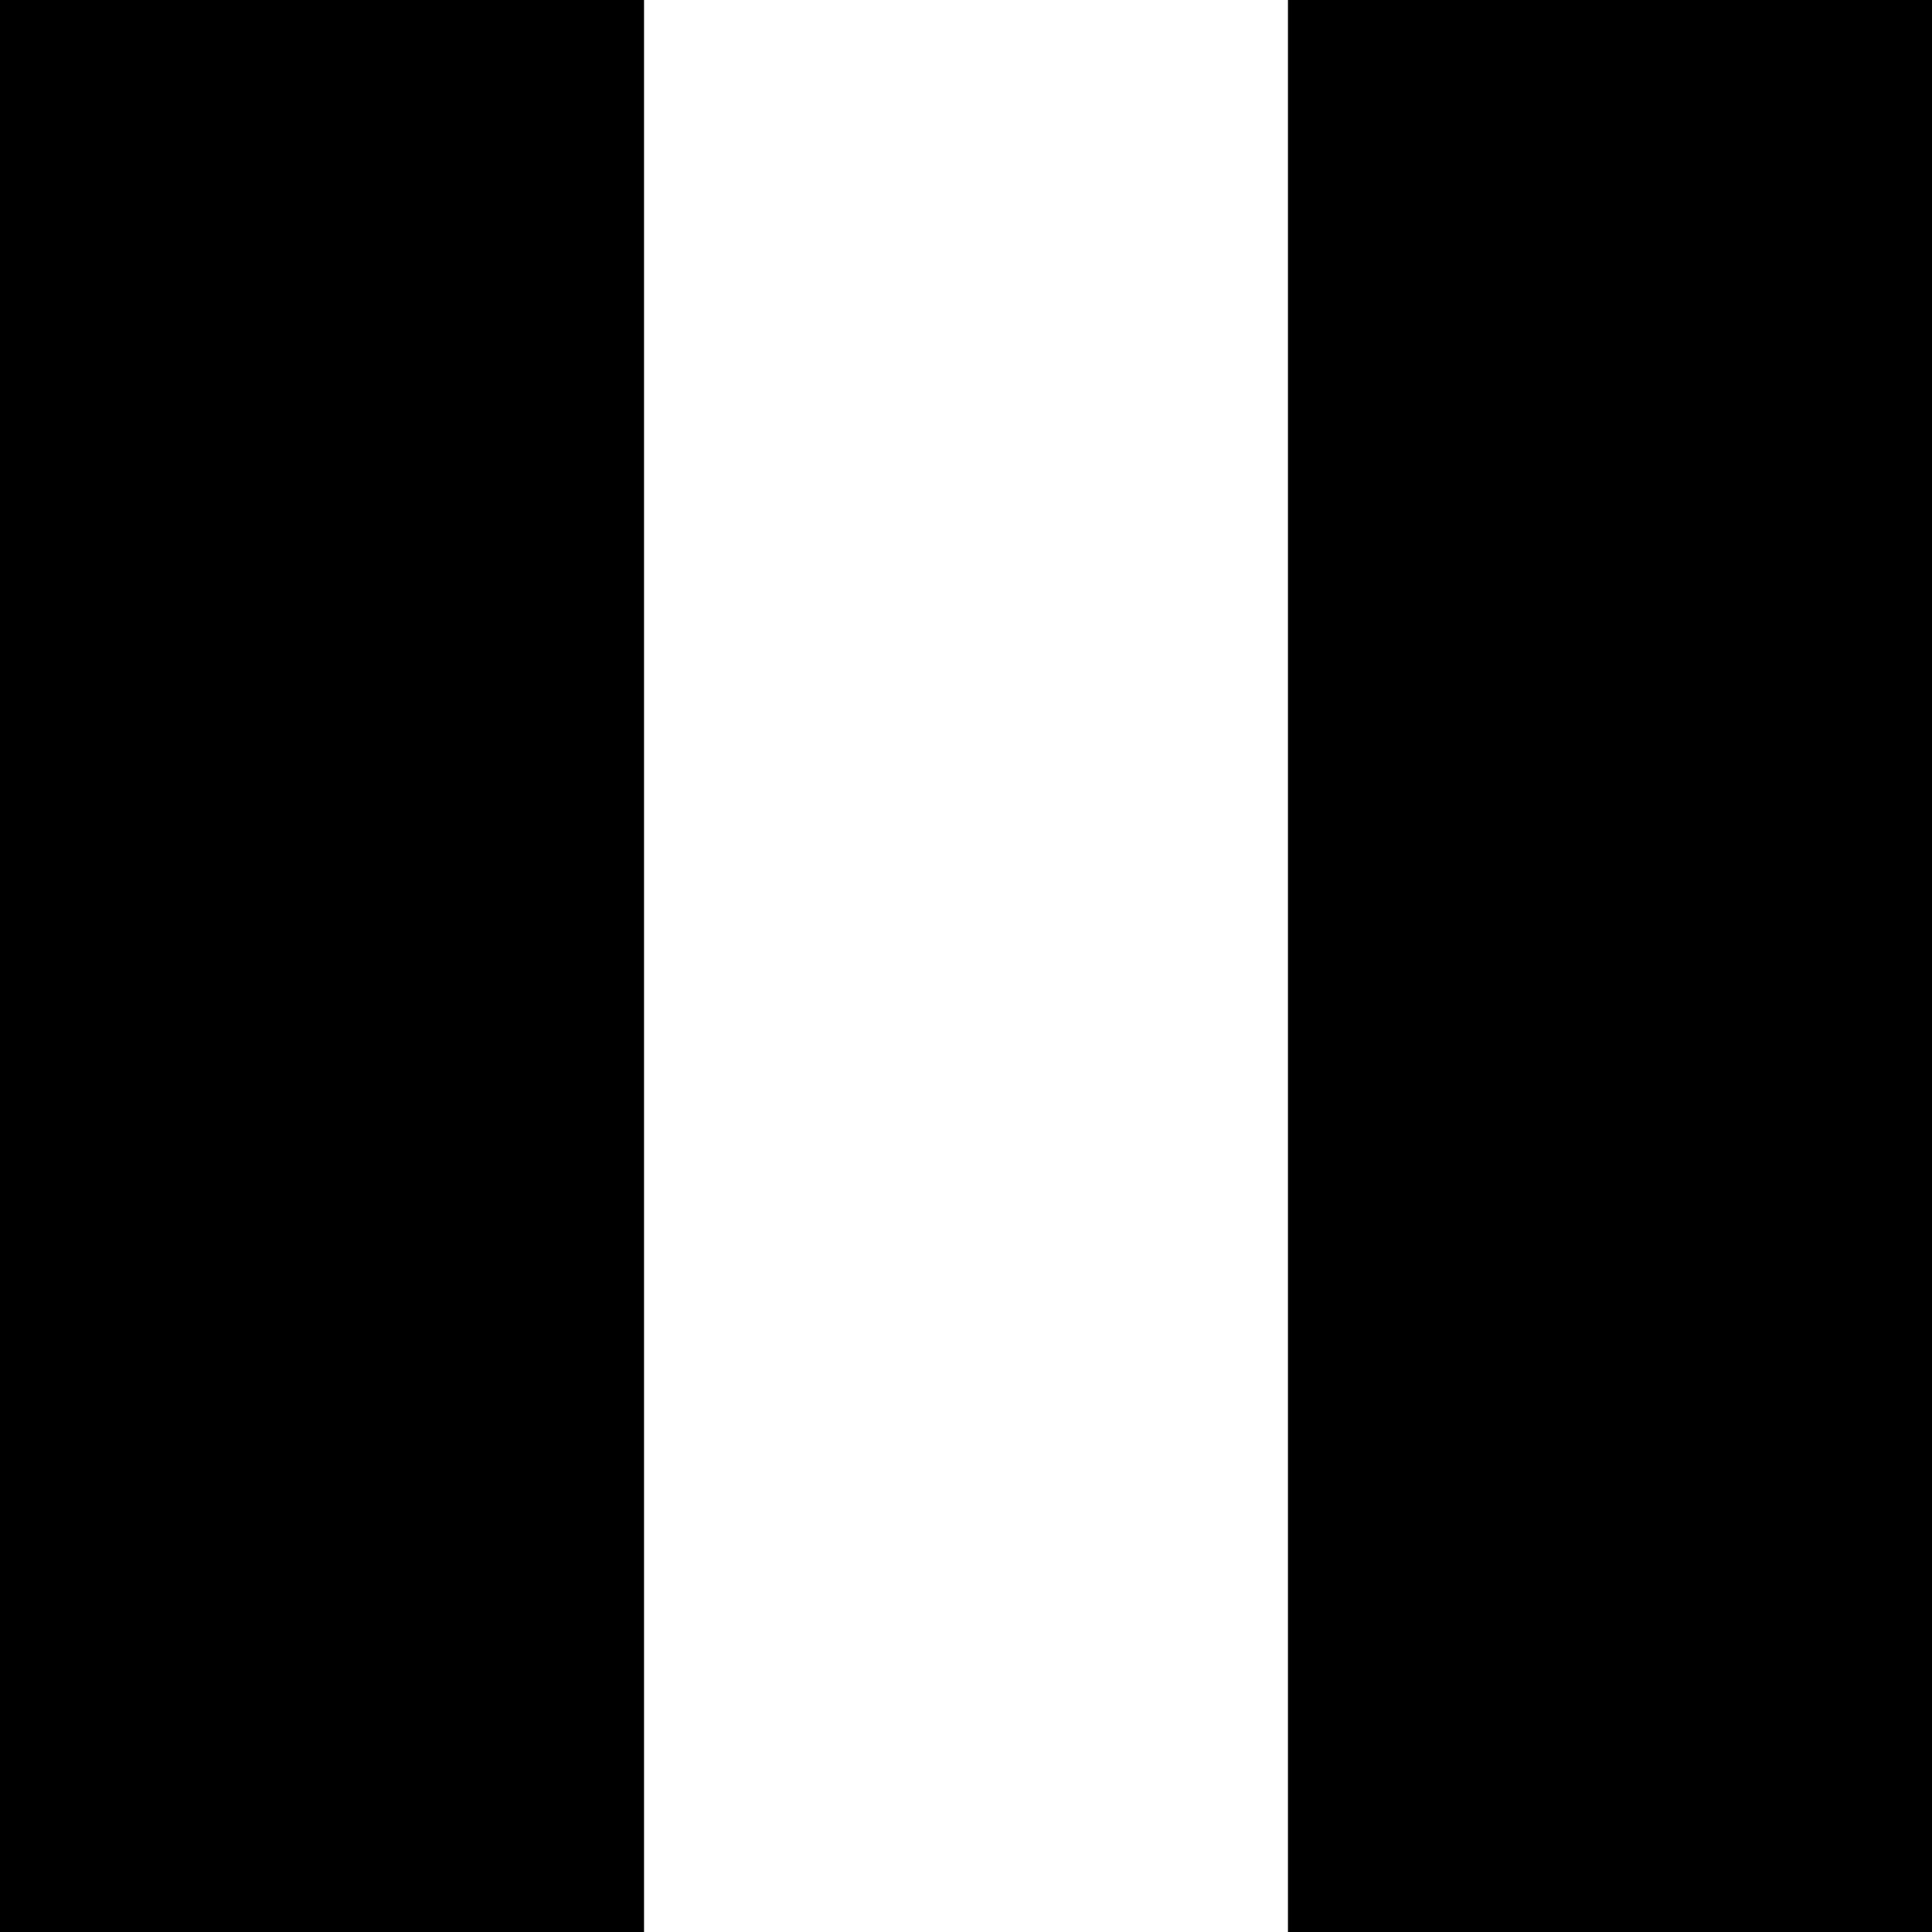
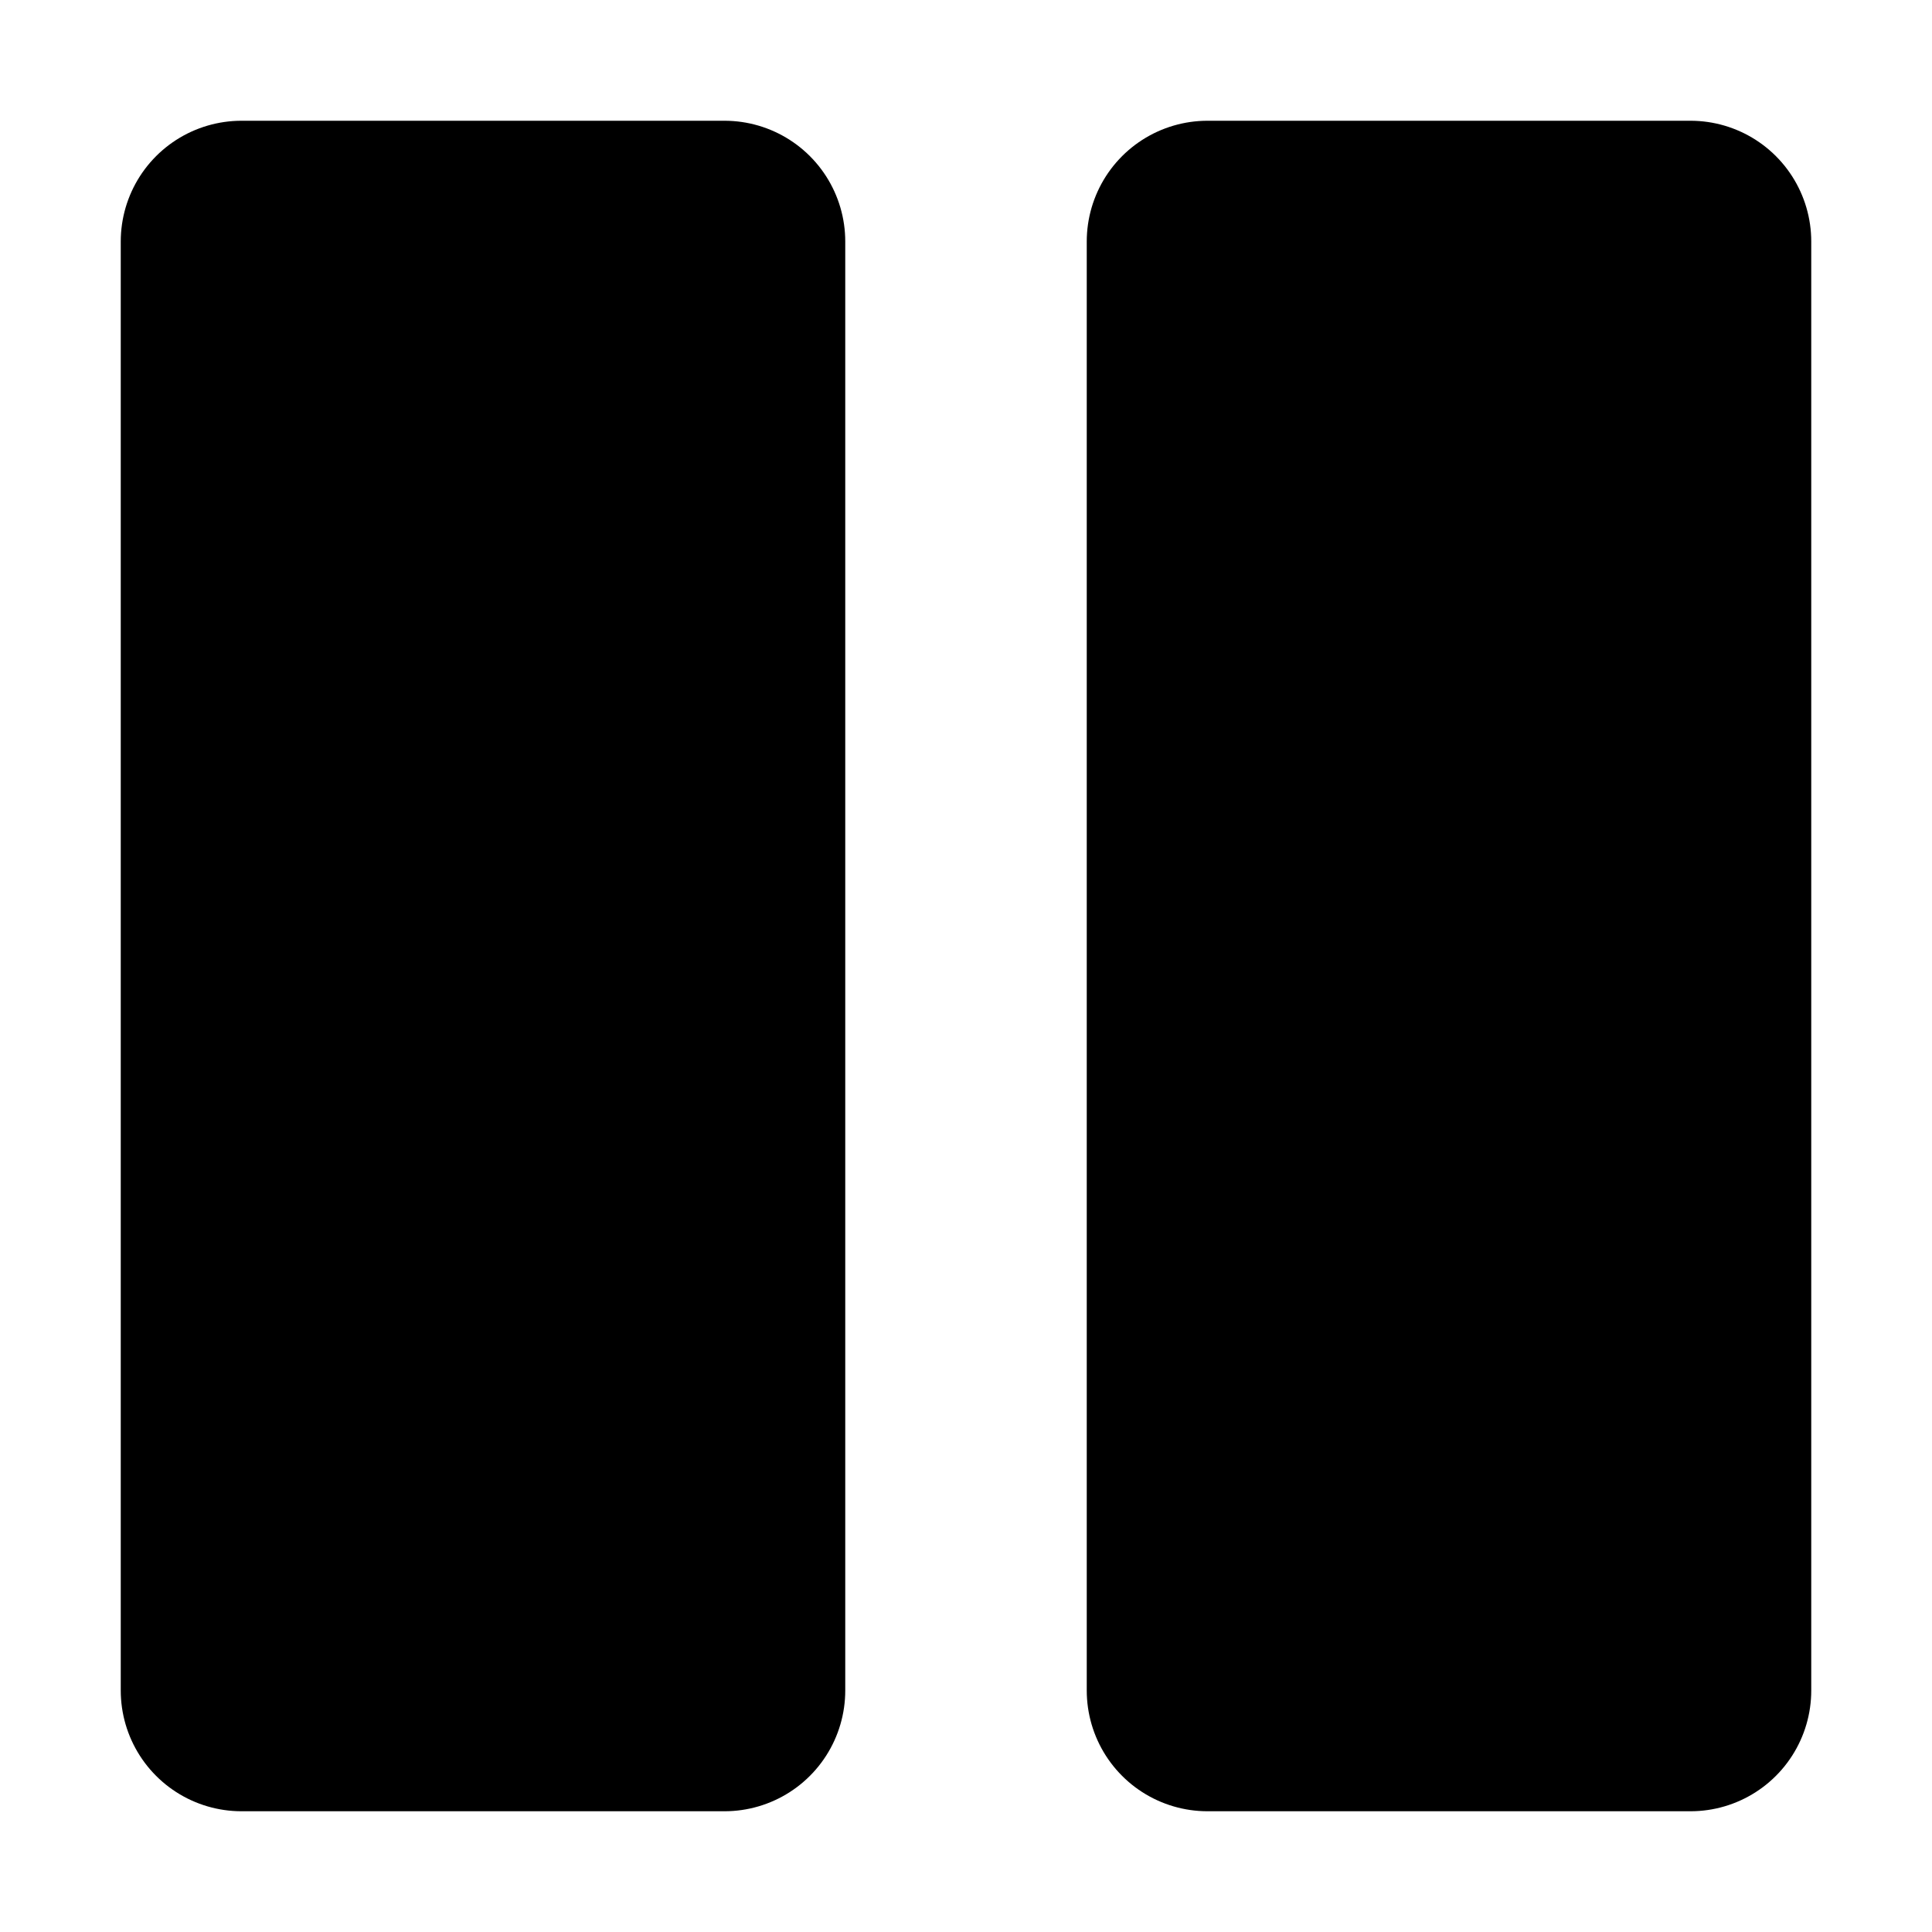
- <svg xmlns="http://www.w3.org/2000/svg" version="1.1" width="24" height="24" viewBox="0 0 3 3">
-   <rect x="0" y="0" width="1" height="3" fill="black" />
-   <rect x="2" y="0" width="1" height="3" fill="black" />
+ <svg xmlns="http://www.w3.org/2000/svg" version="1.1" width="24" height="24" viewBox="0 0 8 8">
+   <rect x="1" y="1" width="2" height="6" fill="#000000" stroke="#000000" stroke-width="1" stroke-linejoin="round" />
+   <rect x="5" y="1" width="2" height="6" fill="#000000" stroke="#000000" stroke-width="1" stroke-linejoin="round" />
</svg>
